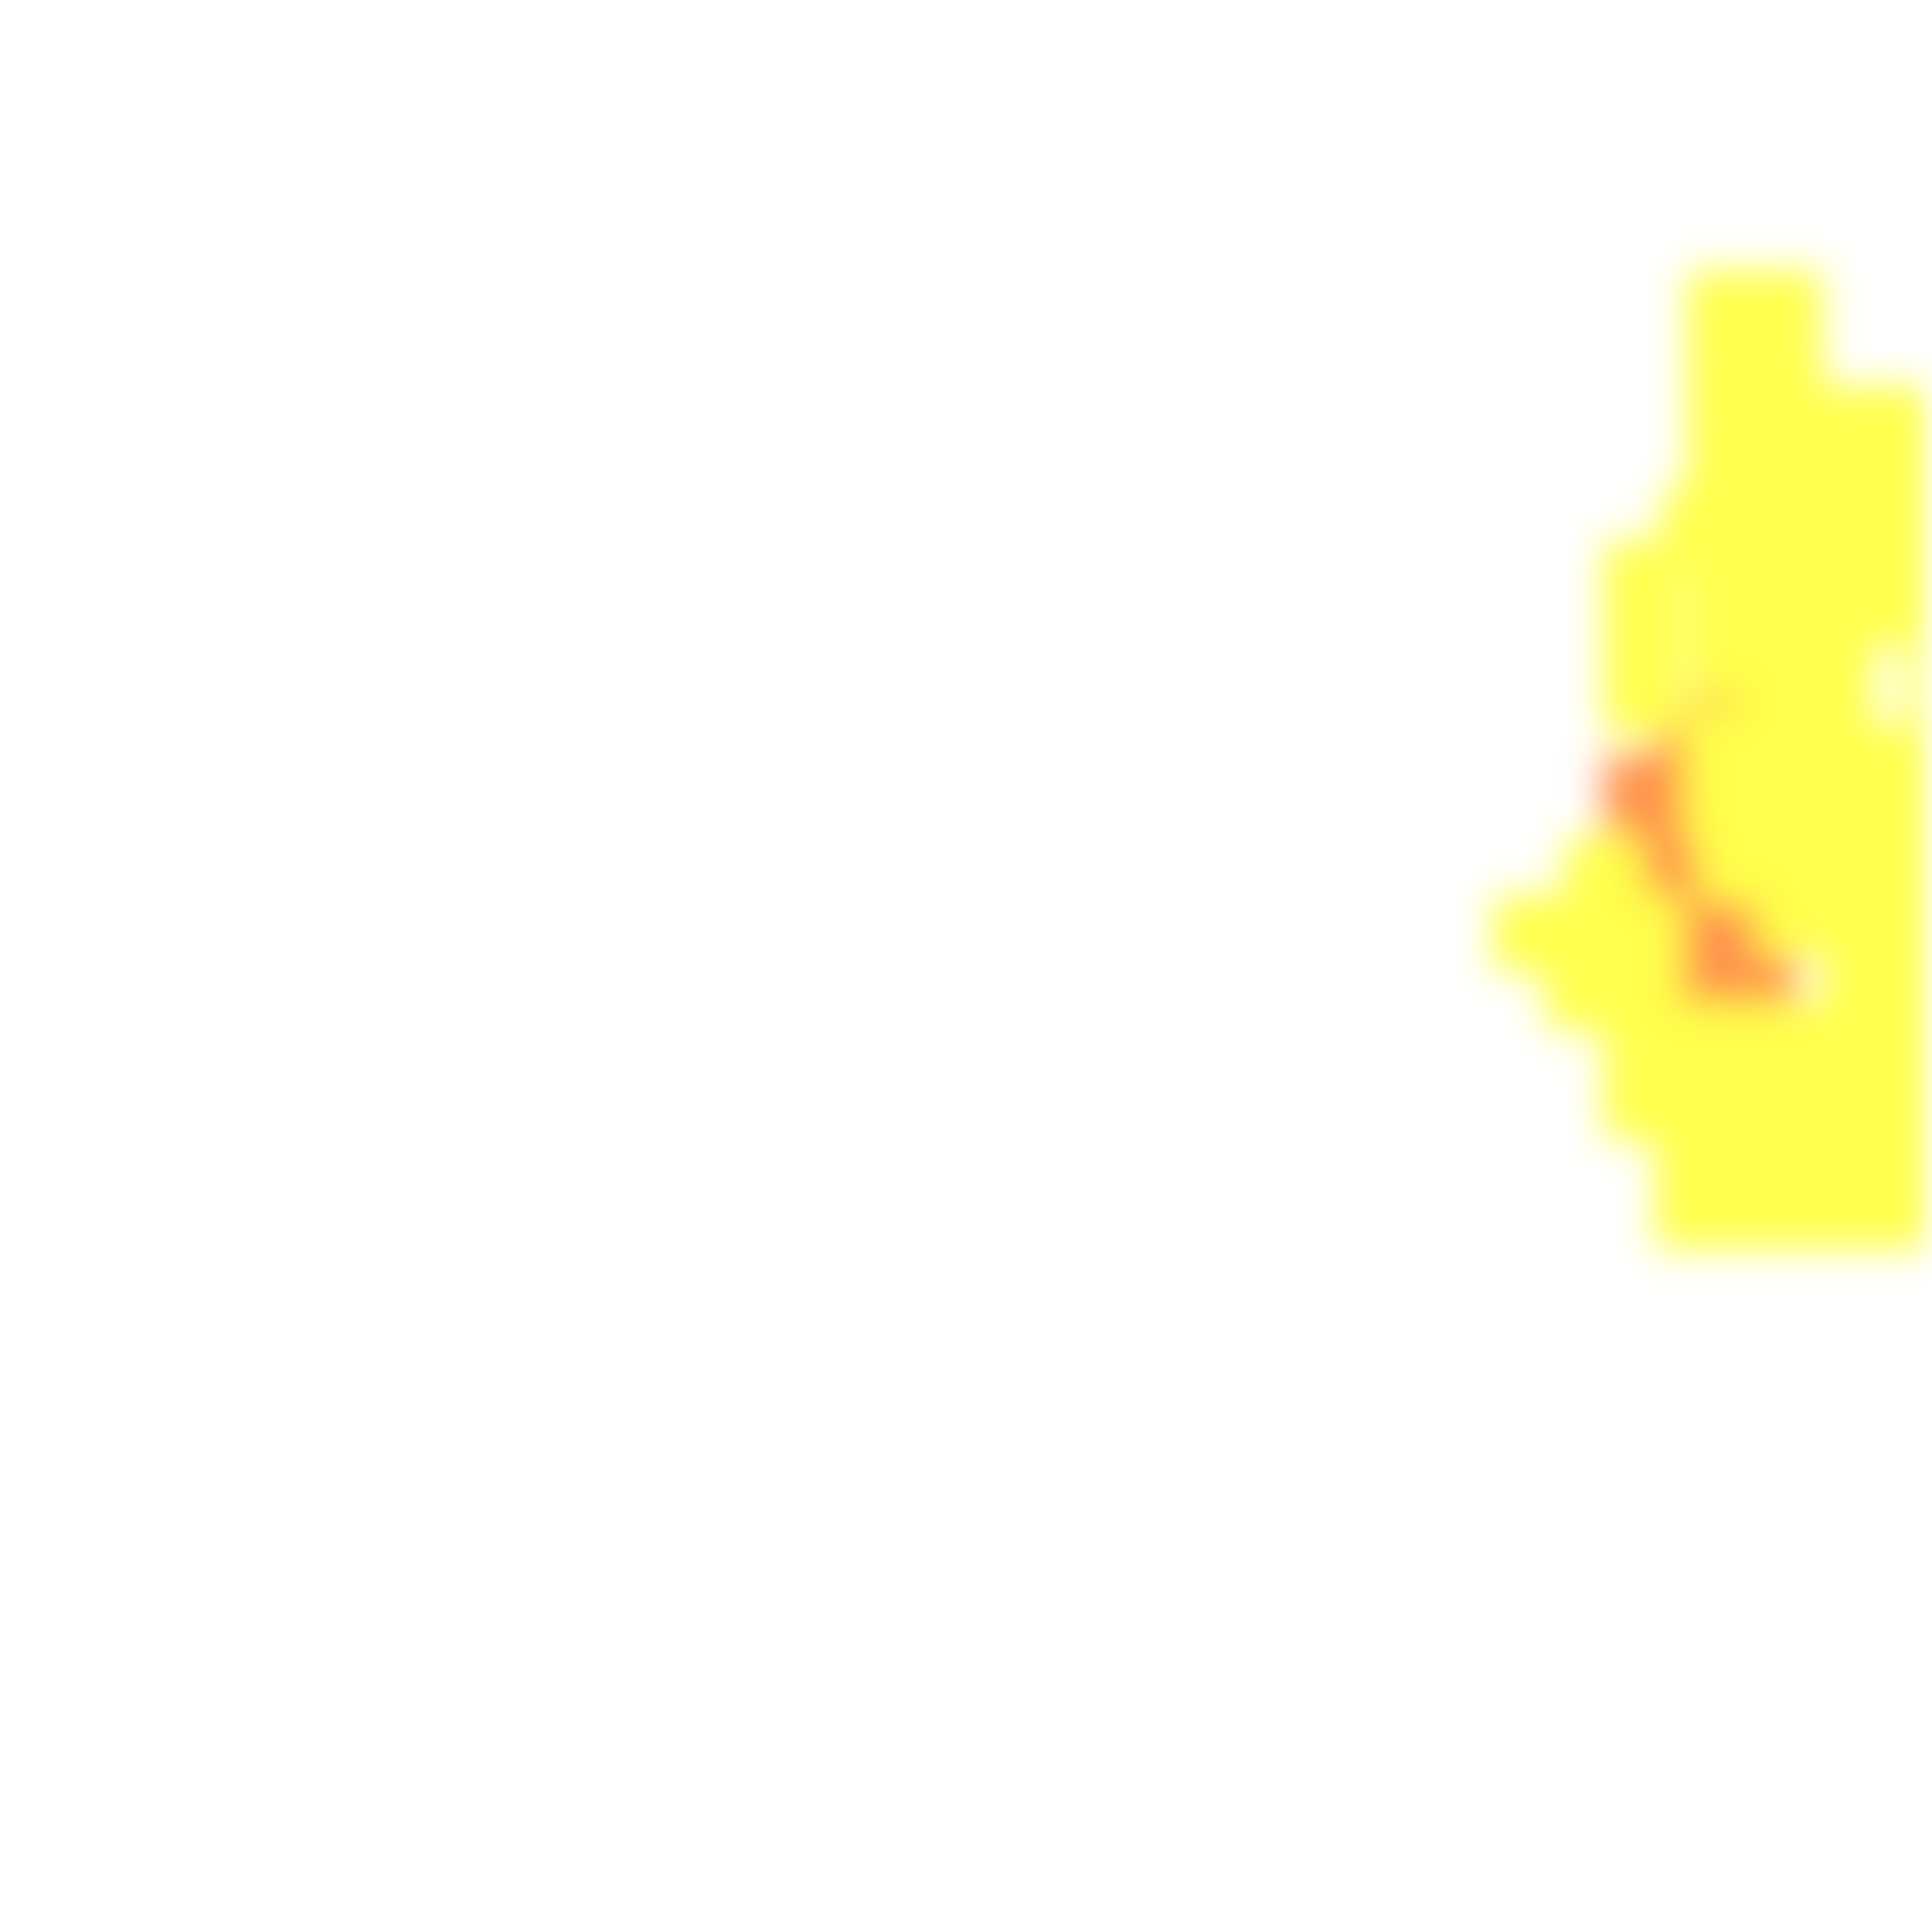
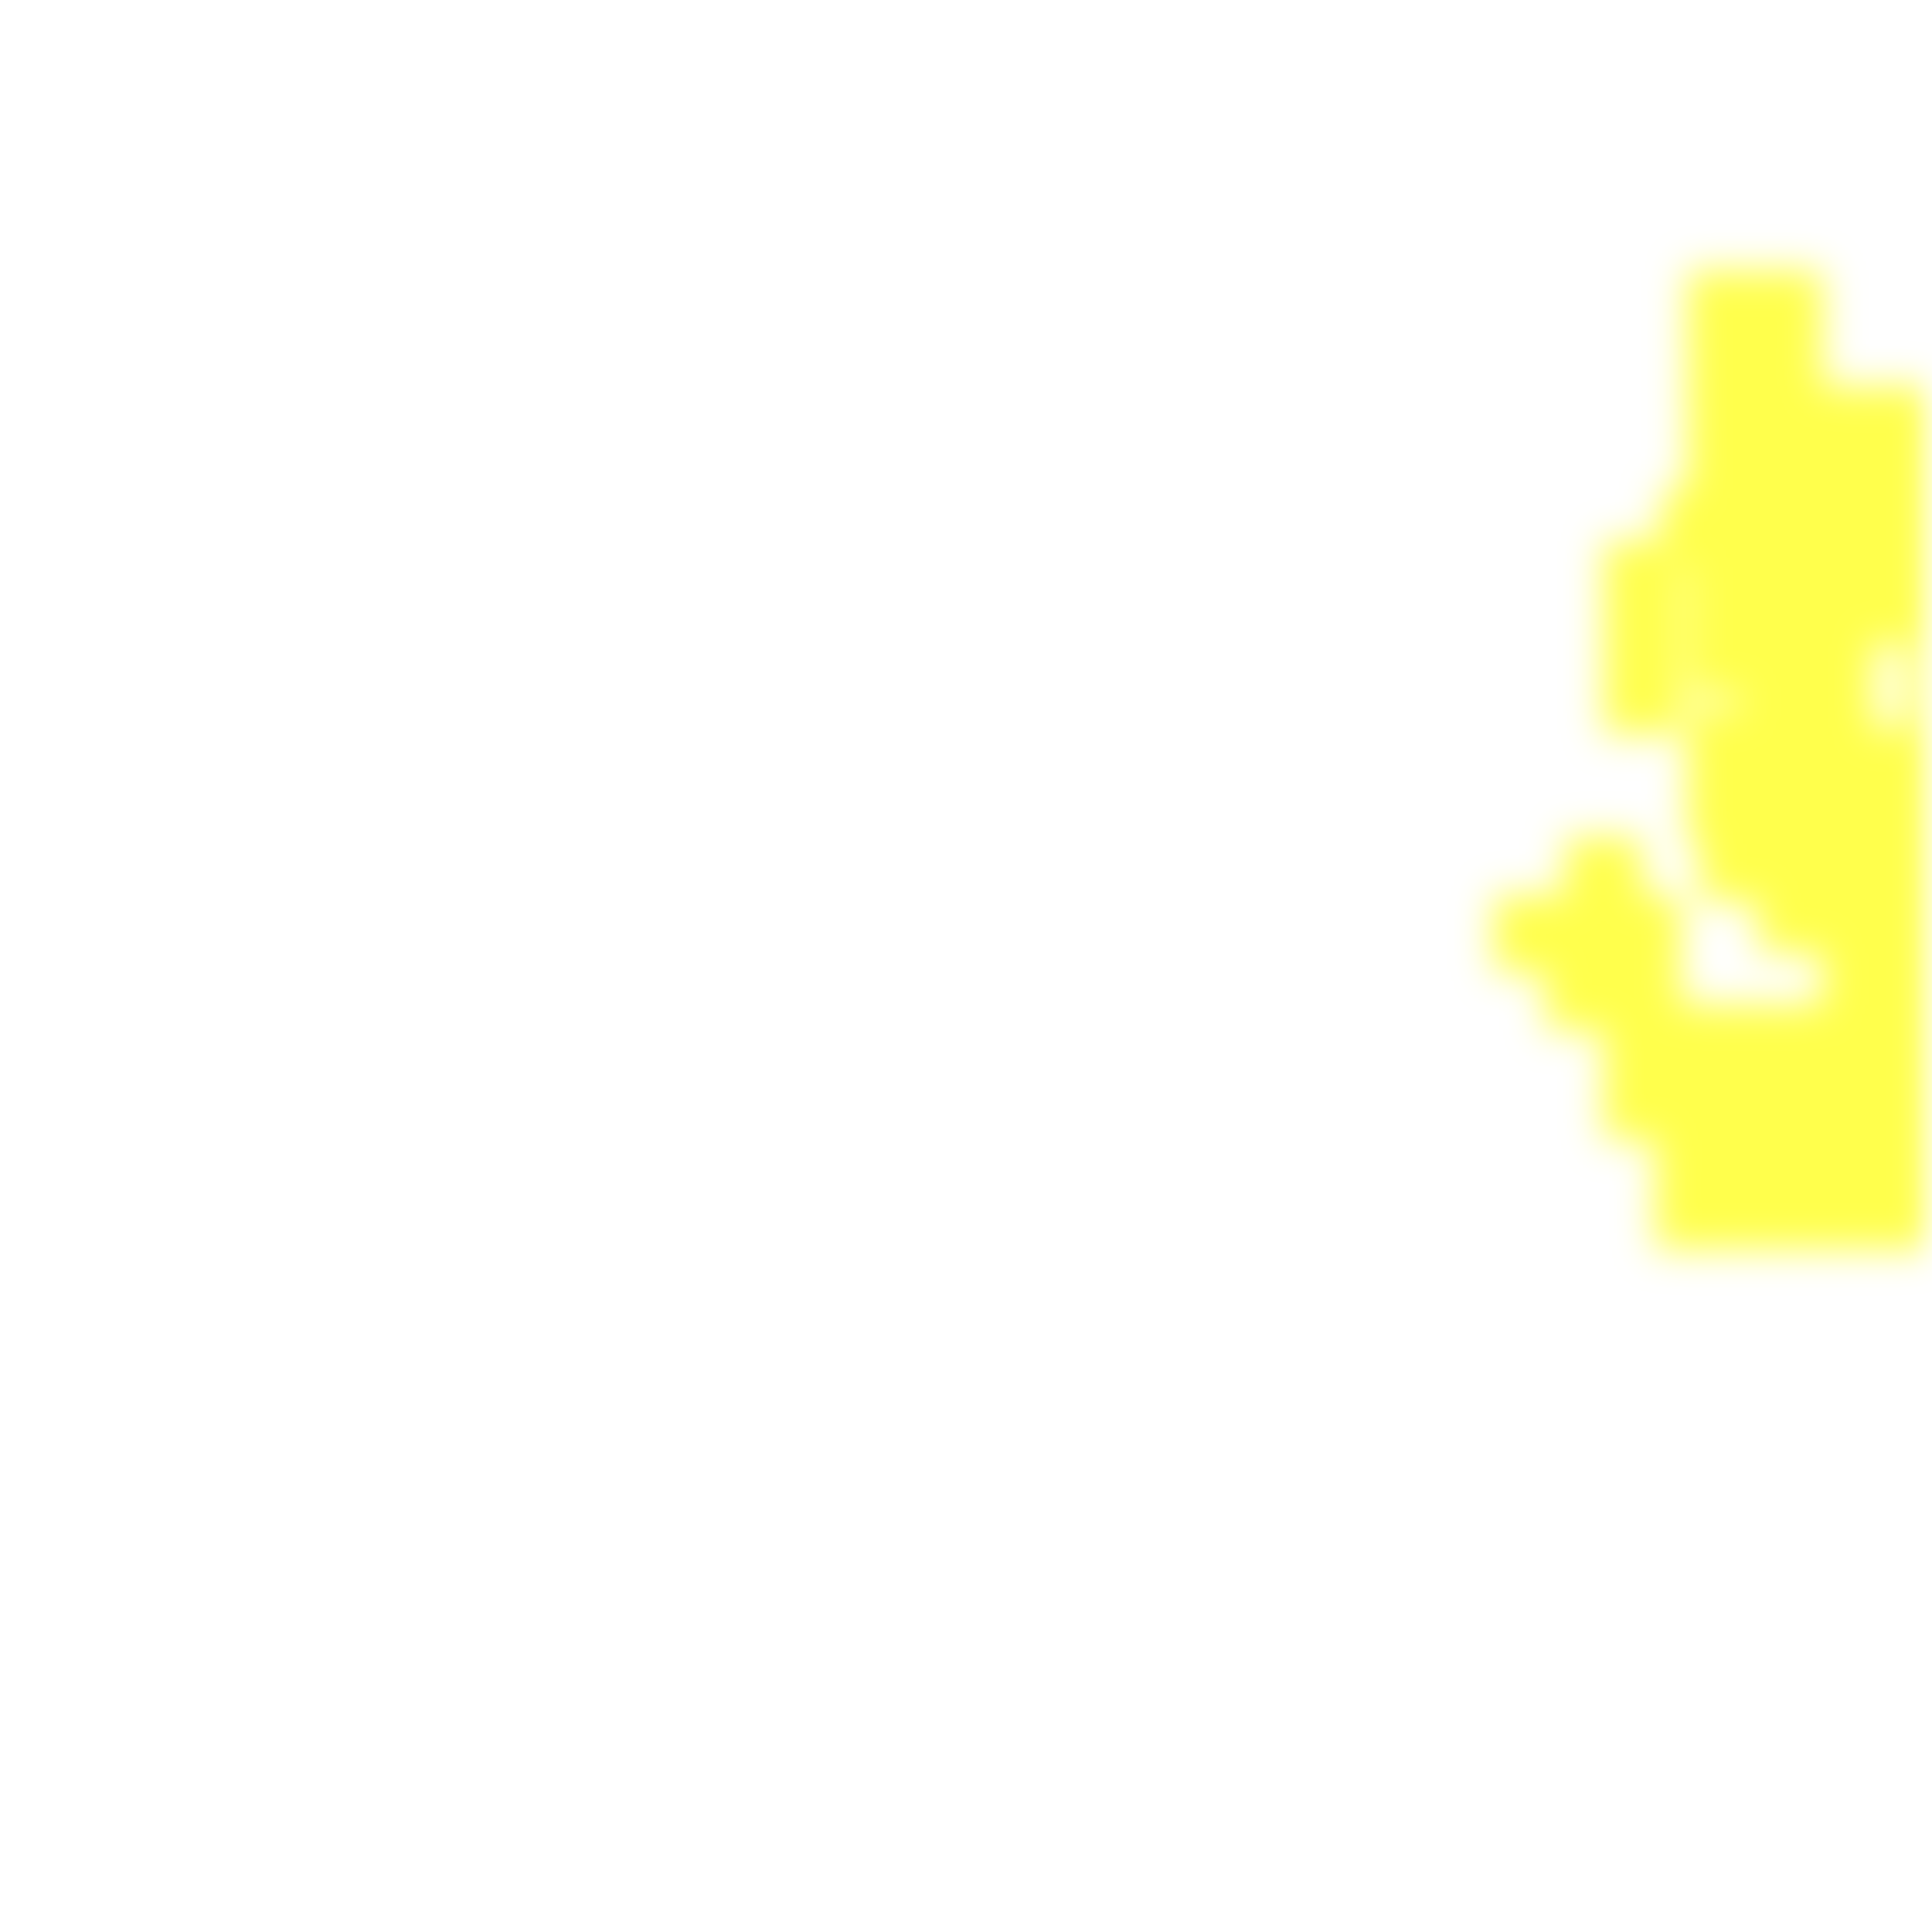
<svg xmlns="http://www.w3.org/2000/svg" width="300" height="300" viewBox="0 0 300 300" class="creatureMap" style="position:absolute;">
  <defs>
    <filter id="blur" x="-30%" y="-30%" width="160%" height="160%">
      <feGaussianBlur stdDeviation="3" />
    </filter>
    <pattern id="pattern-untameable" width="10" height="10" patternTransform="rotate(135)" patternUnits="userSpaceOnUse">
      <rect width="4" height="10" fill="black" />
    </pattern>
    <filter id="groupStroke">
      <feFlood result="outsideColor" flood-color="black" />
      <feMorphology in="SourceAlpha" operator="dilate" radius="2" />
      <feComposite result="strokeoutline1" in="outsideColor" operator="in" />
      <feComposite result="strokeoutline2" in="strokeoutline1" in2="SourceAlpha" operator="out" />
      <feGaussianBlur in="strokeoutline2" result="strokeblur" stdDeviation="1" />
    </filter>
    <style>
            .spawningMap-very-common { fill: #0F0; }
            .spawningMap-common { fill: #B2FF00; }
            .spawningMap-uncommon { fill: #FF0; }
            .spawningMap-very-uncommon { fill: #FC0; }
            .spawningMap-rare { fill: #F60; }
            .spawningMap-very-rare { fill: #F00; }
            .spawning-map-point { stroke:black; stroke-width:1; }
        </style>
  </defs>
  <g filter="url(#blur)" opacity="0.7">
-     <g class="spawningMap-rare">
-       <rect x="257" y="126" width="14" height="13" />
-       <rect x="249" y="117" width="13" height="14" />
-       <rect x="257" y="134" width="14" height="14" />
-       <rect x="266" y="147" width="13" height="14" />
-       <rect x="257" y="117" width="14" height="14" />
-       <rect x="257" y="143" width="14" height="14" />
-       <rect x="266" y="139" width="13" height="13" />
-       <rect x="264" y="101" width="14" height="14" />
-       <rect x="249" y="126" width="13" height="13" />
-       <rect x="257" y="109" width="14" height="13" />
-     </g>
    <g class="spawningMap-uncommon">
      <rect x="249" y="165" width="12" height="12" />
      <rect x="249" y="156" width="12" height="13" />
      <rect x="257" y="165" width="13" height="12" />
      <rect x="257" y="156" width="13" height="13" />
      <rect x="257" y="173" width="13" height="13" />
      <rect x="266" y="165" width="13" height="12" />
      <rect x="266" y="156" width="13" height="13" />
      <rect x="266" y="173" width="13" height="13" />
      <rect x="275" y="165" width="12" height="12" />
      <rect x="275" y="156" width="12" height="13" />
      <rect x="275" y="173" width="12" height="13" />
      <rect x="249" y="148" width="12" height="12" />
      <rect x="243" y="130" width="12" height="13" />
      <rect x="240" y="148" width="13" height="12" />
      <rect x="240" y="139" width="13" height="12" />
      <rect x="249" y="93" width="12" height="12" />
      <rect x="262" y="67" width="12" height="13" />
      <rect x="262" y="59" width="12" height="12" />
      <rect x="262" y="50" width="12" height="13" />
      <rect x="262" y="42" width="12" height="12" />
      <rect x="270" y="50" width="13" height="13" />
      <rect x="270" y="42" width="13" height="12" />
      <rect x="270" y="84" width="13" height="13" />
      <rect x="270" y="76" width="13" height="12" />
      <rect x="270" y="102" width="13" height="12" />
      <rect x="270" y="93" width="13" height="12" />
      <rect x="262" y="96" width="12" height="12" />
      <rect x="262" y="87" width="12" height="13" />
      <rect x="279" y="94" width="12" height="13" />
      <rect x="279" y="86" width="12" height="12" />
      <rect x="262" y="110" width="12" height="13" />
      <rect x="262" y="119" width="12" height="12" />
      <rect x="270" y="119" width="13" height="12" />
      <rect x="273" y="127" width="12" height="13" />
      <rect x="249" y="84" width="12" height="13" />
      <rect x="257" y="182" width="13" height="12" />
      <rect x="266" y="182" width="13" height="12" />
      <rect x="275" y="182" width="12" height="12" />
      <rect x="283" y="156" width="13" height="13" />
      <rect x="292" y="156" width="8" height="13" />
      <rect x="283" y="148" width="13" height="12" />
      <rect x="292" y="148" width="8" height="12" />
      <rect x="283" y="139" width="13" height="12" />
      <rect x="292" y="139" width="8" height="12" />
      <rect x="283" y="130" width="13" height="13" />
      <rect x="292" y="130" width="8" height="13" />
      <rect x="283" y="122" width="13" height="12" />
      <rect x="292" y="122" width="8" height="12" />
      <rect x="283" y="182" width="13" height="12" />
      <rect x="292" y="182" width="8" height="12" />
      <rect x="283" y="173" width="13" height="13" />
      <rect x="292" y="173" width="8" height="13" />
      <rect x="283" y="165" width="13" height="12" />
      <rect x="292" y="165" width="8" height="12" />
      <rect x="296" y="77" width="4" height="12" />
      <rect x="296" y="68" width="4" height="13" />
      <rect x="249" y="139" width="12" height="12" />
      <rect x="232" y="139" width="12" height="12" />
      <rect x="249" y="102" width="12" height="12" />
      <rect x="270" y="67" width="13" height="13" />
      <rect x="270" y="59" width="13" height="12" />
      <rect x="270" y="110" width="13" height="13" />
      <rect x="264" y="127" width="13" height="13" />
      <rect x="273" y="136" width="12" height="12" />
      <rect x="258" y="76" width="12" height="12" />
      <rect x="288" y="113" width="12" height="13" />
      <rect x="296" y="113" width="4" height="13" />
      <rect x="279" y="113" width="12" height="13" />
      <rect x="296" y="105" width="4" height="12" />
      <rect x="279" y="105" width="12" height="12" />
      <rect x="296" y="96" width="4" height="12" />
      <rect x="288" y="87" width="12" height="13" />
      <rect x="296" y="87" width="4" height="13" />
      <rect x="279" y="77" width="12" height="12" />
      <rect x="288" y="77" width="12" height="12" />
      <rect x="279" y="68" width="12" height="13" />
      <rect x="288" y="68" width="12" height="13" />
      <rect x="279" y="60" width="12" height="12" />
      <rect x="288" y="60" width="12" height="12" />
      <rect x="296" y="60" width="4" height="12" />
    </g>
  </g>
</svg>
